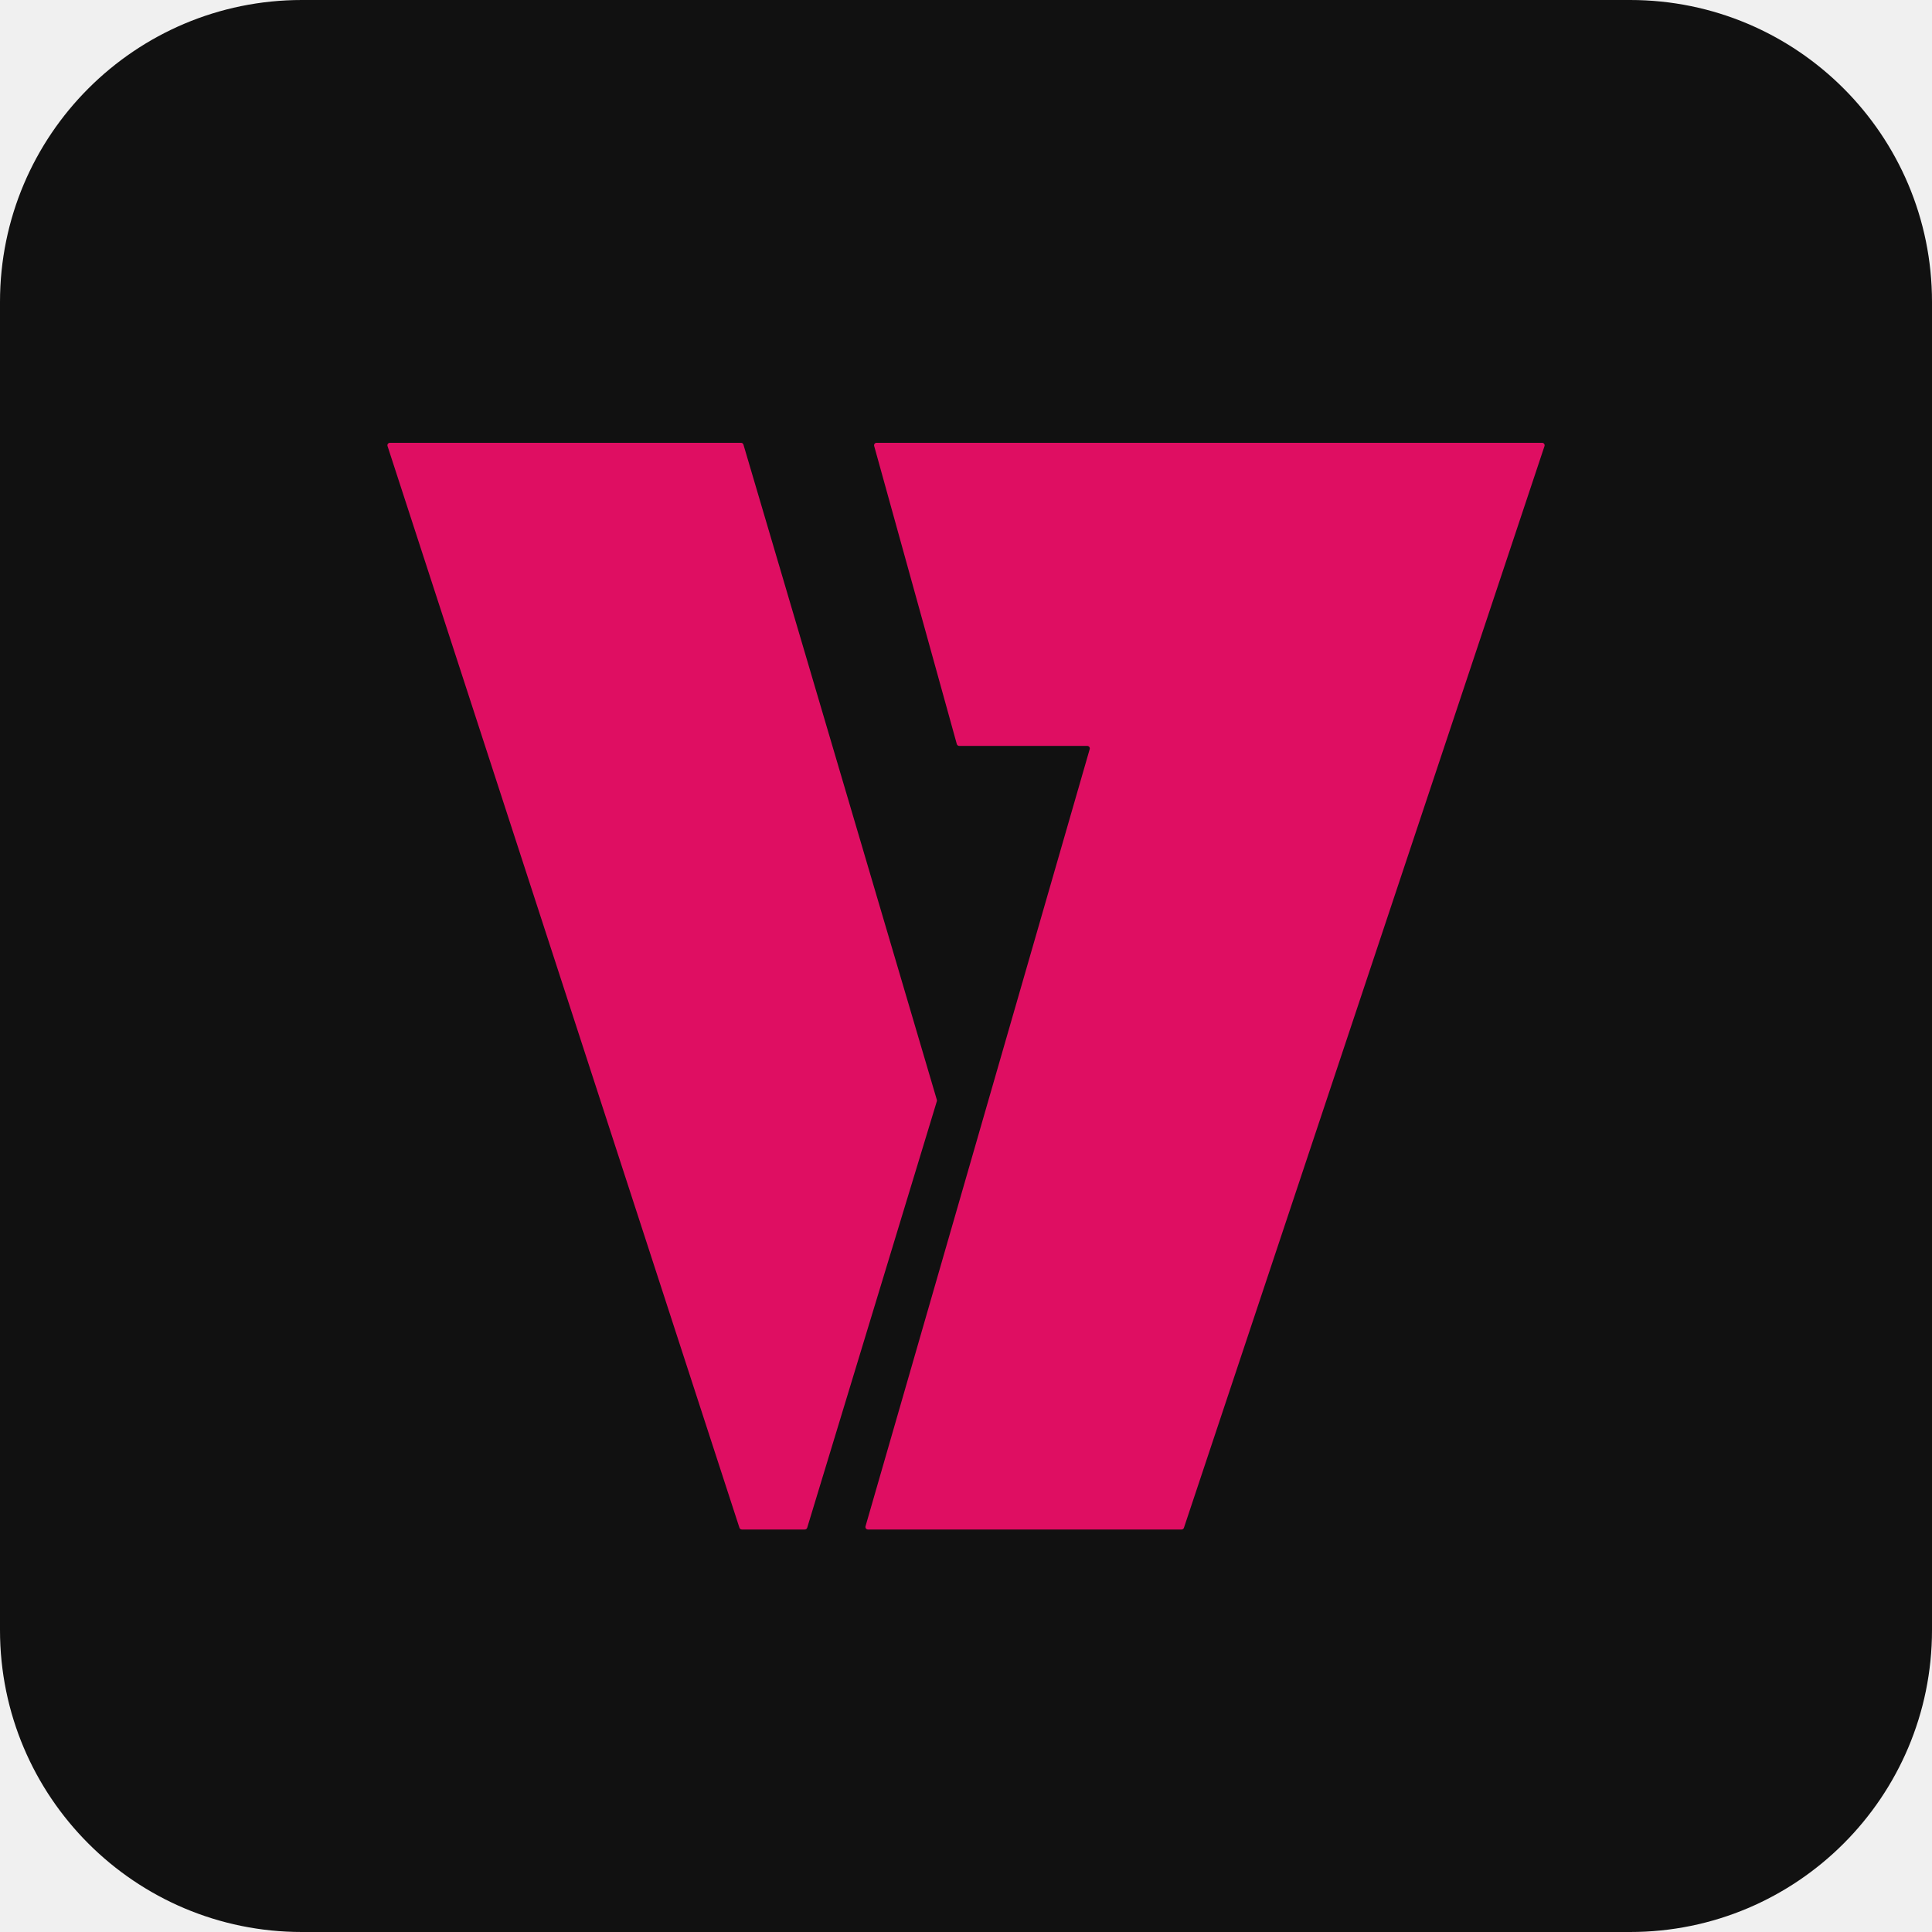
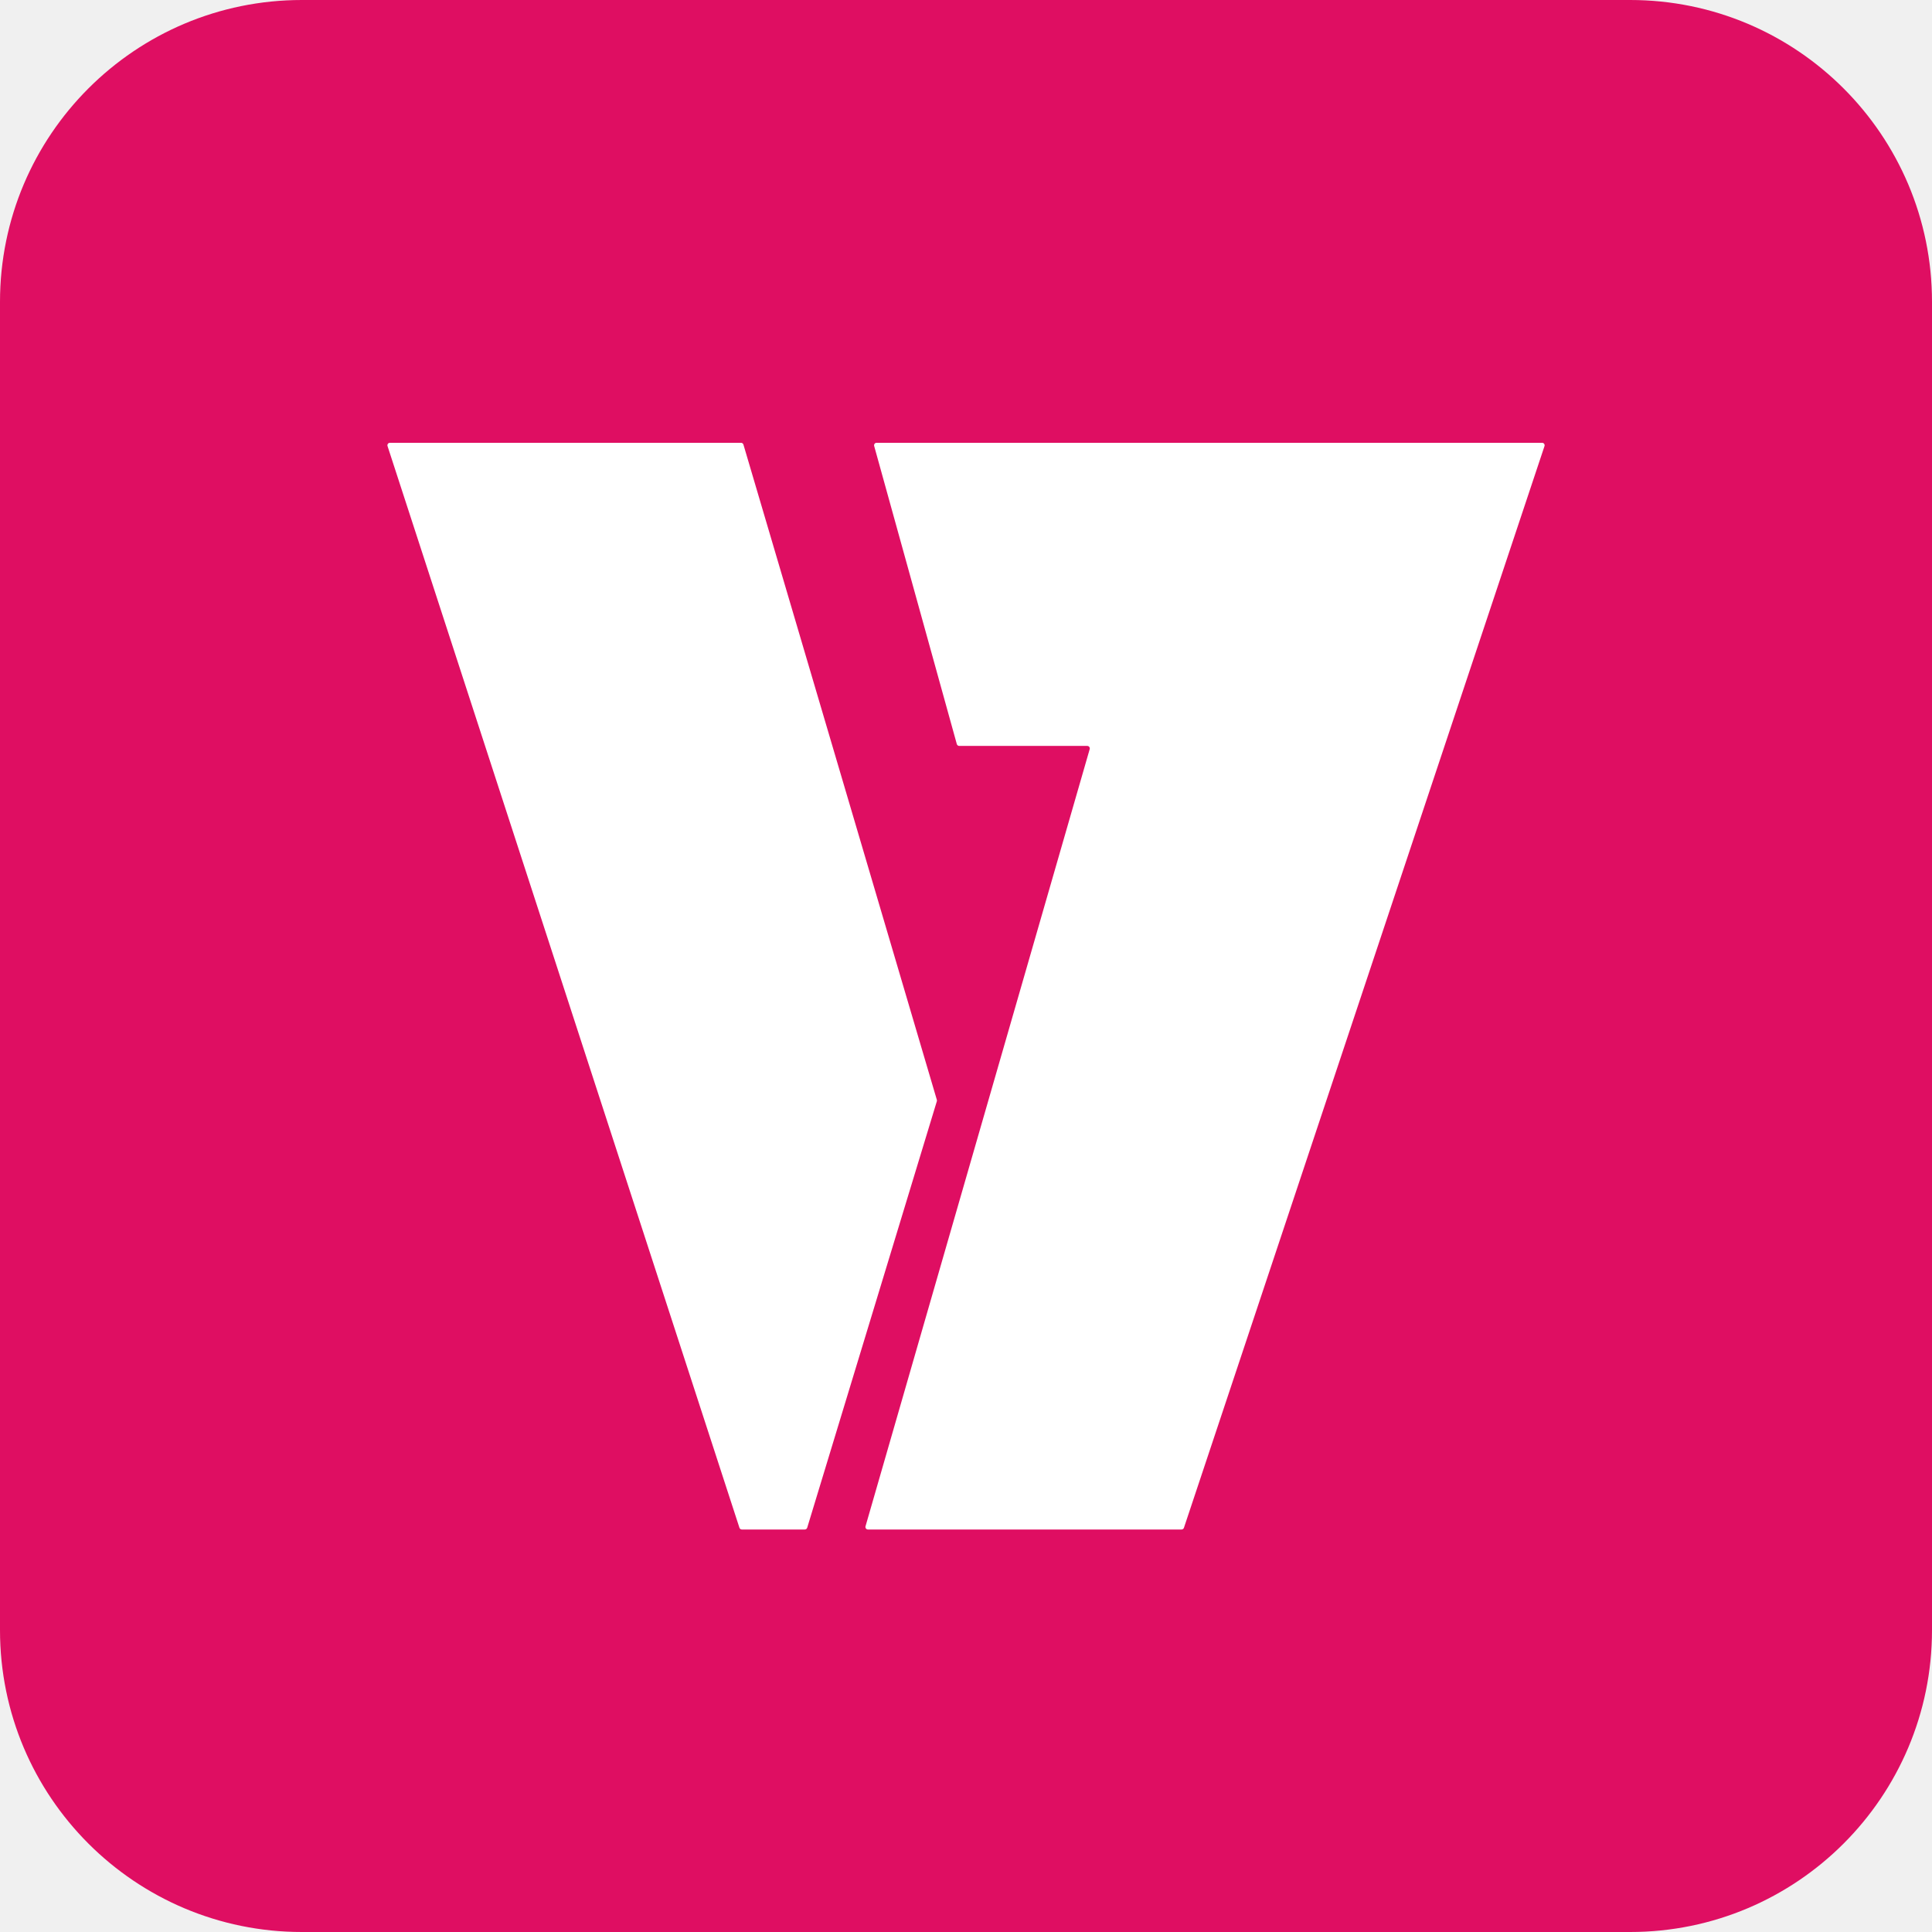
<svg xmlns="http://www.w3.org/2000/svg" width="192" height="192" viewBox="0 0 192 192" fill="none" role="img" aria-label="Save7">
-   <rect width="192" height="192" rx="30" fill="#111111" />
-   <path fill="#df0e62" d="M73.882 44.183a.25.25 0 0 0-.24-.179H38.751a.25.25 0 0 0-.238.328l34.972 107.495a.25.25 0 0 0 .237.173h6.257a.25.25 0 0 0 .24-.177l12.883-42.381a.25.25 0 0 0 0-.144z" />
-   <path fill="#df0e62" d="M117.658 151.829a.25.25 0 0 1-.238.171H86.254a.25.25 0 0 1-.24-.319l22.279-77.232a.25.25 0 0 0-.24-.32H95.328a.25.25 0 0 1-.241-.183l-8.213-29.625a.25.25 0 0 1 .24-.317h66.138a.25.25 0 0 1 .238.33z" />
+   <rect width="192" height="192" rx="30" fill="#df0e62" />
+   <path fill="#fff" d="M73.882 44.183a.25.25 0 0 0-.24-.179H38.751a.25.25 0 0 0-.238.328l34.972 107.495a.25.25 0 0 0 .237.173h6.257a.25.25 0 0 0 .24-.177l12.883-42.381a.25.25 0 0 0 0-.144z" />
+   <path fill="#fff" d="M117.658 151.829a.25.25 0 0 1-.238.171H86.254a.25.25 0 0 1-.24-.319l22.279-77.232a.25.25 0 0 0-.24-.32H95.328a.25.25 0 0 1-.241-.183l-8.213-29.625a.25.25 0 0 1 .24-.317h66.138a.25.25 0 0 1 .238.33z" />
</svg>
